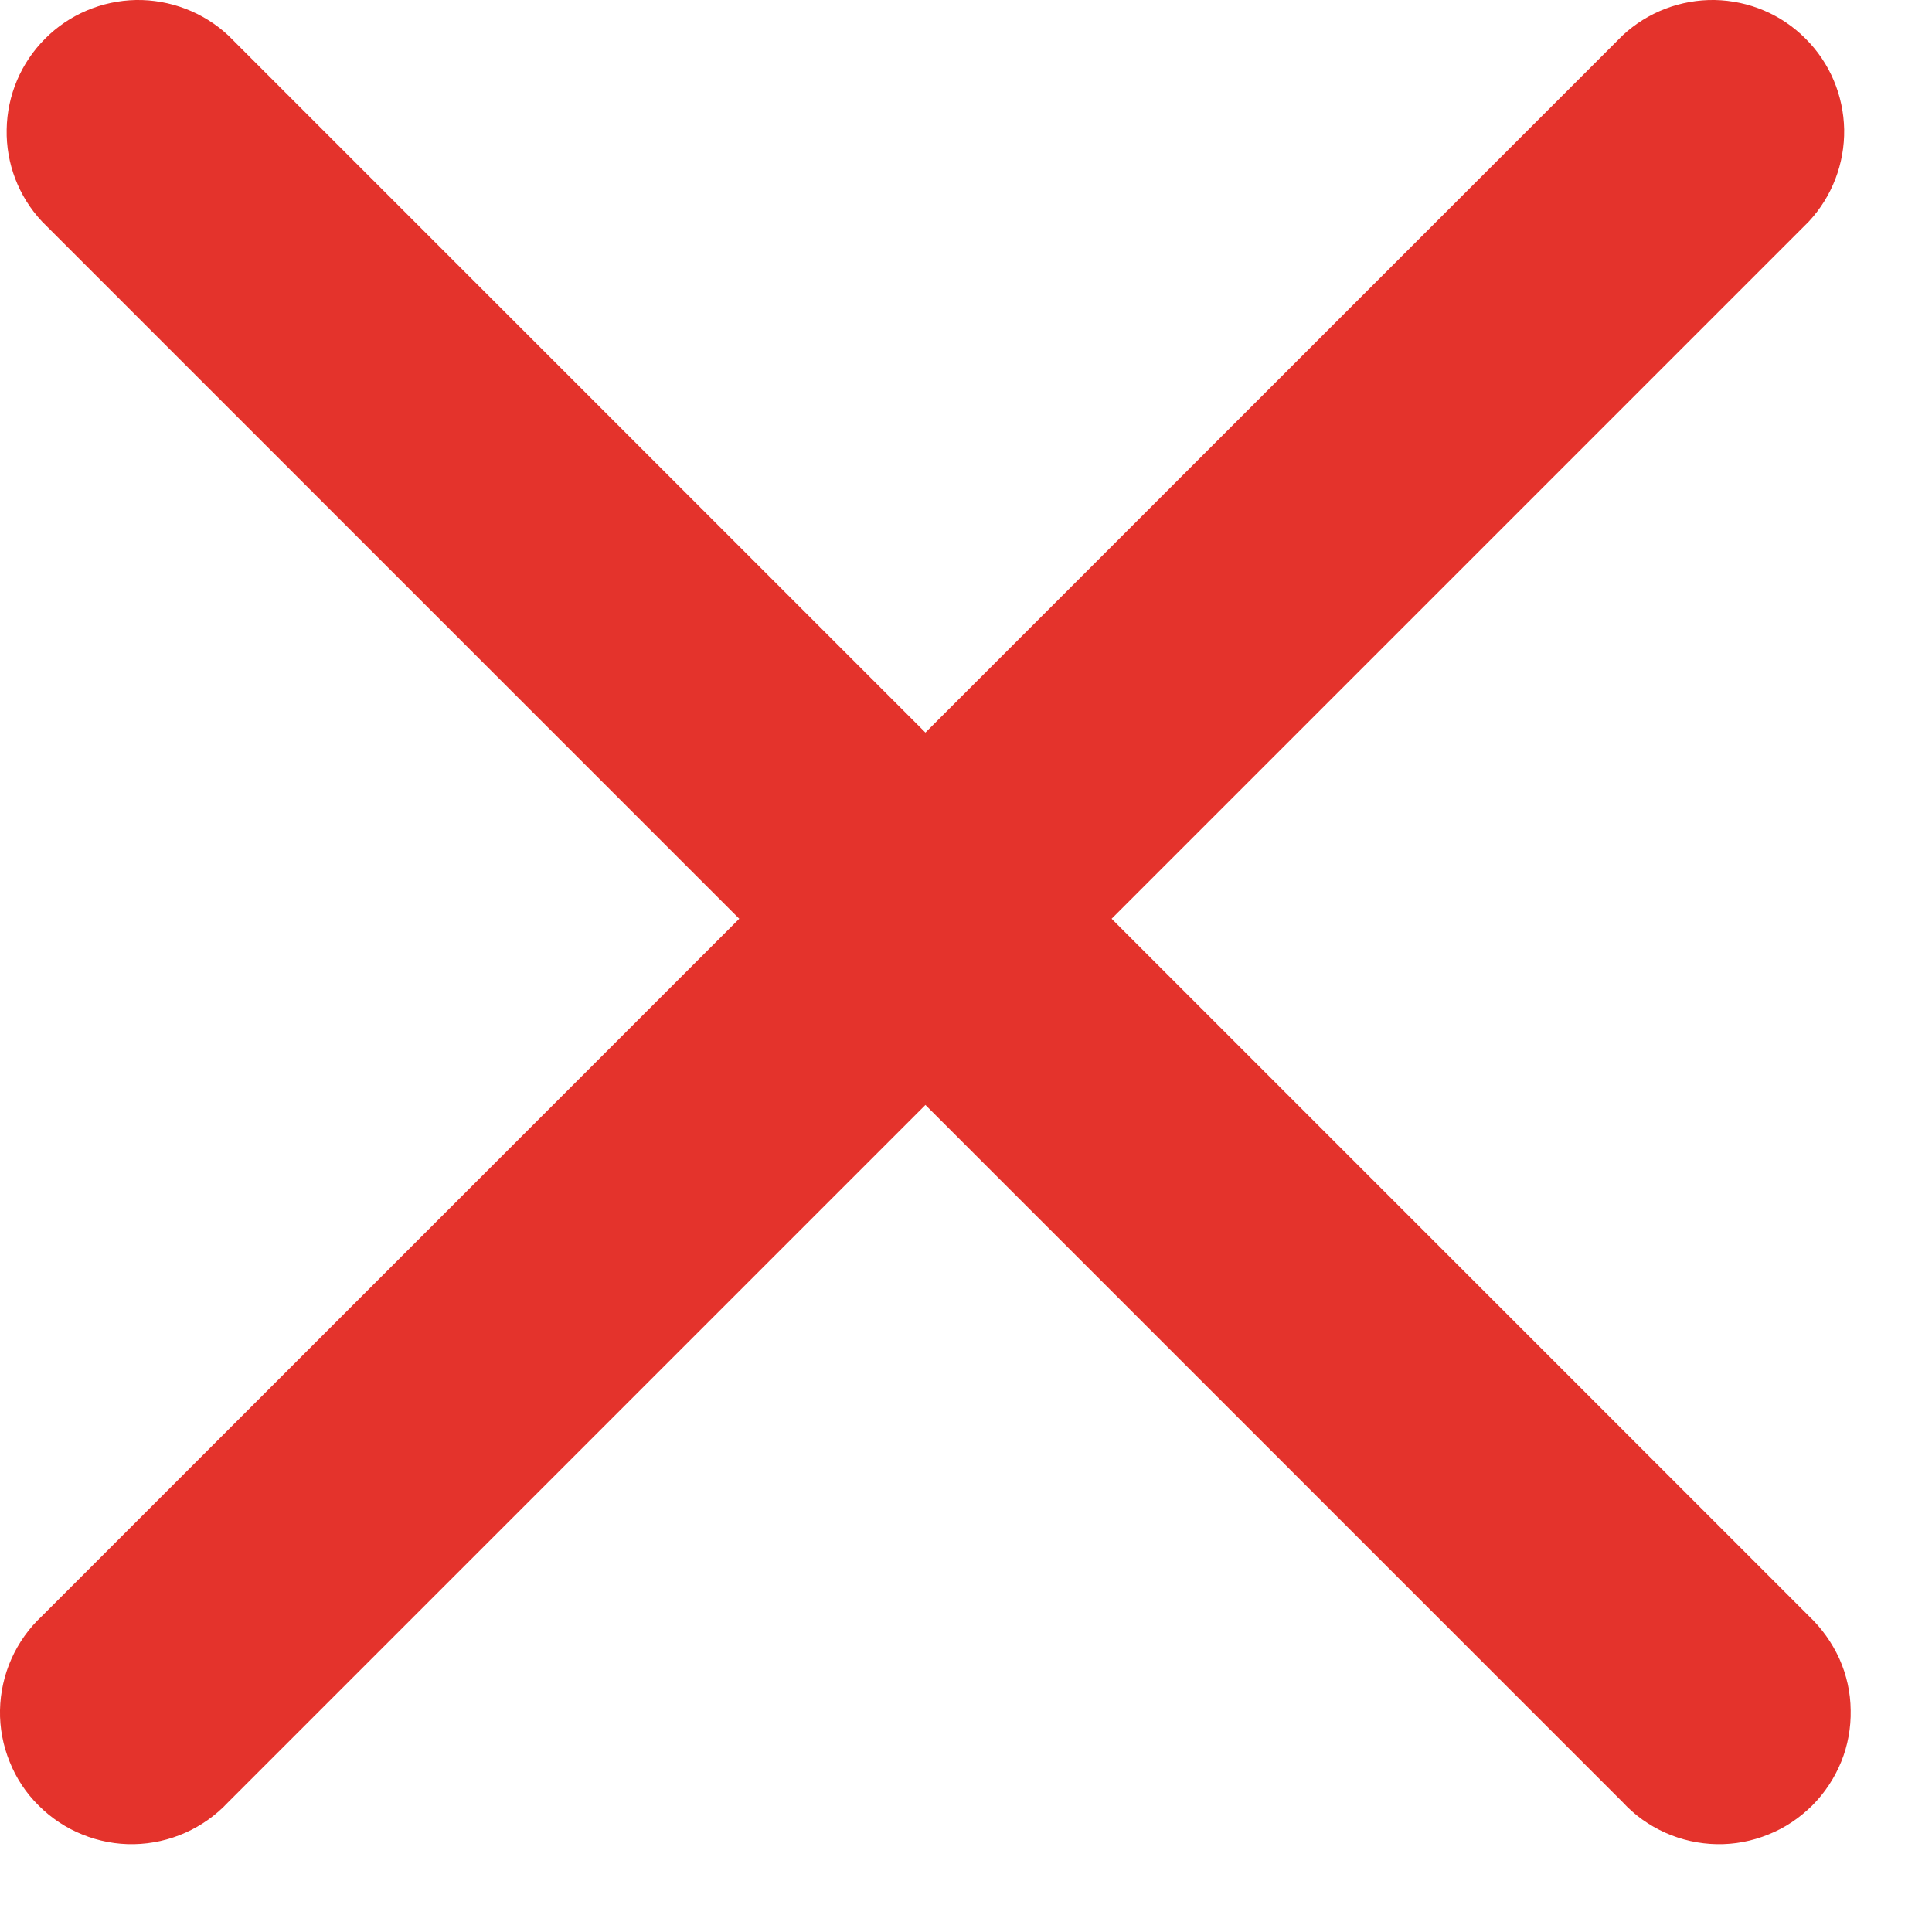
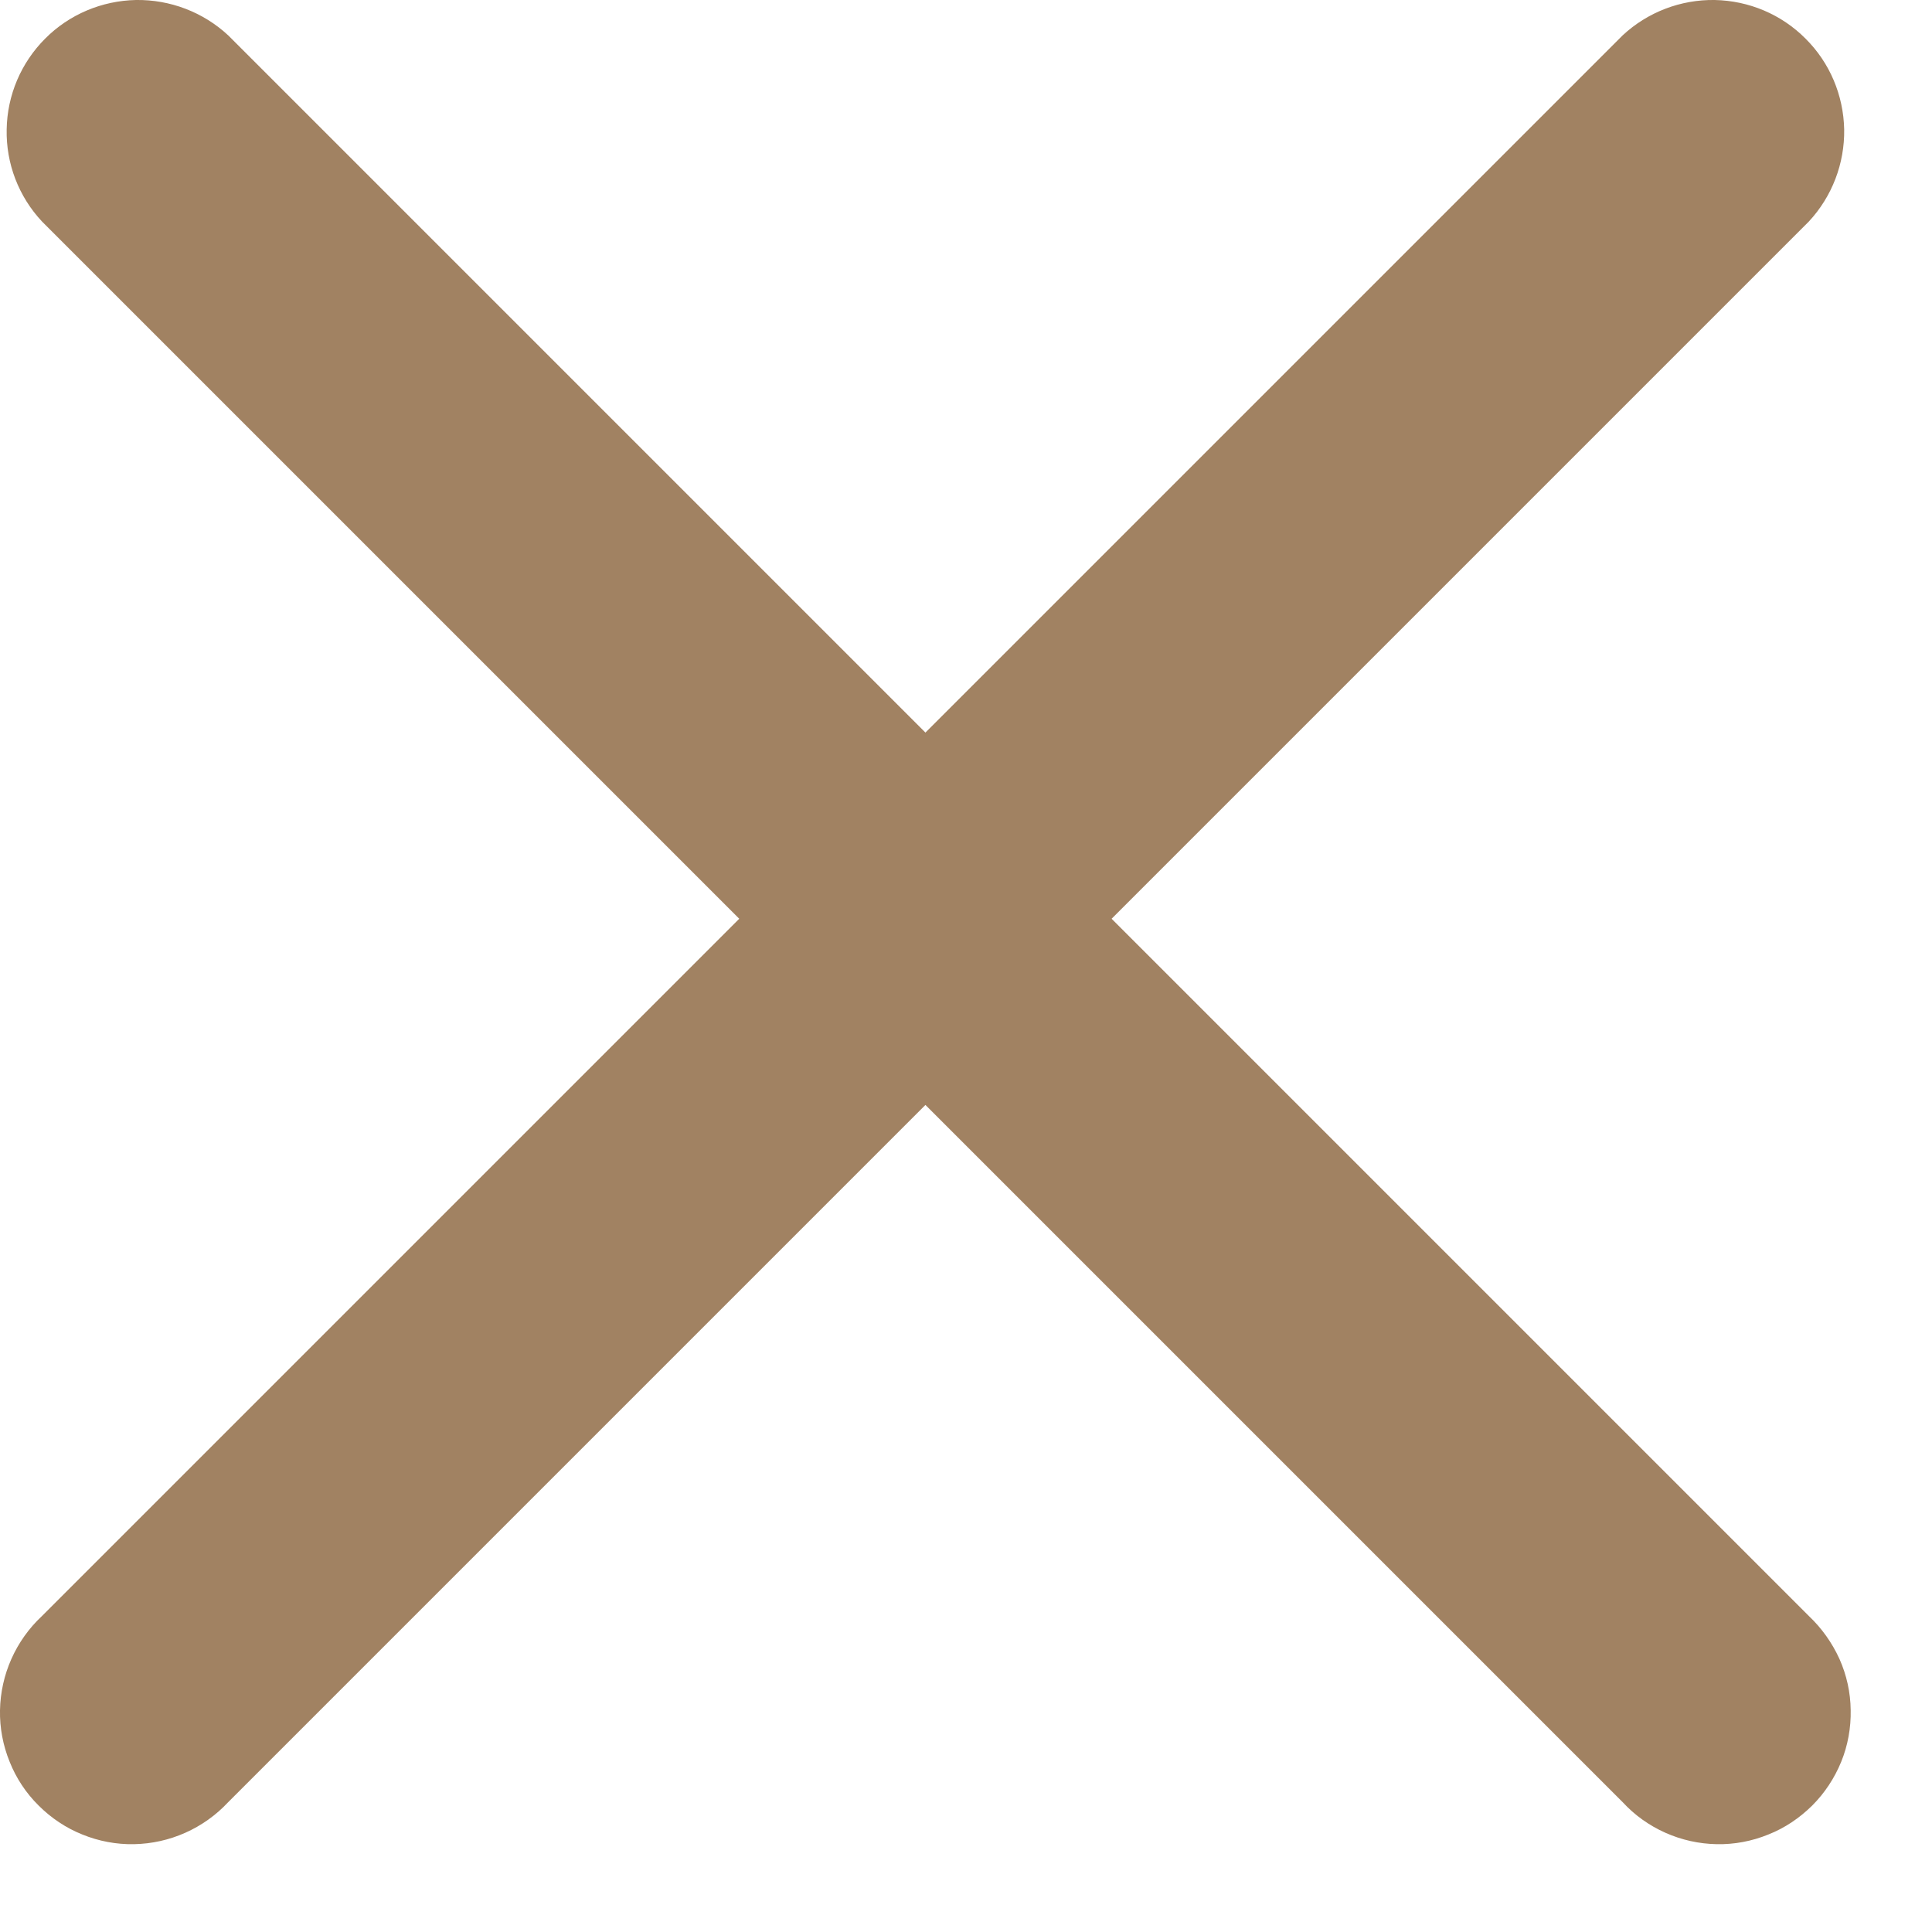
<svg xmlns="http://www.w3.org/2000/svg" width="11" height="11" viewBox="0 0 11 11" fill="none">
-   <path d="M9.239 10.261C9.307 10.335 9.39 10.394 9.482 10.435C9.574 10.476 9.673 10.498 9.774 10.5C9.875 10.502 9.975 10.483 10.068 10.445C10.162 10.408 10.246 10.351 10.318 10.28C10.389 10.209 10.445 10.124 10.483 10.031C10.521 9.938 10.539 9.837 10.537 9.737C10.536 9.636 10.514 9.537 10.473 9.445C10.431 9.353 10.372 9.27 10.299 9.201L6.329 5.231L10.299 1.261C10.431 1.119 10.503 0.931 10.5 0.737C10.496 0.542 10.418 0.357 10.28 0.22C10.143 0.082 9.958 0.004 9.763 0C9.569 -0.003 9.381 0.069 9.239 0.201L5.269 4.171L1.299 0.201C1.157 0.069 0.968 -0.003 0.774 0C0.58 0.004 0.394 0.082 0.257 0.22C0.12 0.357 0.041 0.542 0.038 0.737C0.034 0.931 0.106 1.119 0.239 1.261L4.209 5.231L0.239 9.201C0.165 9.27 0.106 9.353 0.065 9.445C0.024 9.537 0.002 9.636 0 9.737C-0.002 9.837 0.017 9.938 0.055 10.031C0.092 10.124 0.148 10.209 0.22 10.28C0.291 10.351 0.376 10.408 0.469 10.445C0.562 10.483 0.663 10.502 0.763 10.5C0.864 10.498 0.963 10.476 1.055 10.435C1.147 10.394 1.23 10.335 1.299 10.261L5.269 6.291L9.239 10.261Z" fill="#E4332C" />
+   <path d="M9.239 10.261C9.307 10.335 9.39 10.394 9.482 10.435C9.574 10.476 9.673 10.498 9.774 10.5C9.875 10.502 9.975 10.483 10.068 10.445C10.162 10.408 10.246 10.351 10.318 10.28C10.389 10.209 10.445 10.124 10.483 10.031C10.521 9.938 10.539 9.837 10.537 9.737C10.536 9.636 10.514 9.537 10.473 9.445C10.431 9.353 10.372 9.27 10.299 9.201L6.329 5.231L10.299 1.261C10.431 1.119 10.503 0.931 10.5 0.737C10.496 0.542 10.418 0.357 10.28 0.22C10.143 0.082 9.958 0.004 9.763 0C9.569 -0.003 9.381 0.069 9.239 0.201L5.269 4.171L1.299 0.201C1.157 0.069 0.968 -0.003 0.774 0C0.58 0.004 0.394 0.082 0.257 0.22C0.12 0.357 0.041 0.542 0.038 0.737C0.034 0.931 0.106 1.119 0.239 1.261L4.209 5.231L0.239 9.201C0.165 9.27 0.106 9.353 0.065 9.445C0.024 9.537 0.002 9.636 0 9.737C-0.002 9.837 0.017 9.938 0.055 10.031C0.092 10.124 0.148 10.209 0.22 10.28C0.291 10.351 0.376 10.408 0.469 10.445C0.562 10.483 0.663 10.502 0.763 10.5C0.864 10.498 0.963 10.476 1.055 10.435C1.147 10.394 1.23 10.335 1.299 10.261L5.269 6.291L9.239 10.261Z" fill="#A18262" />
</svg>
